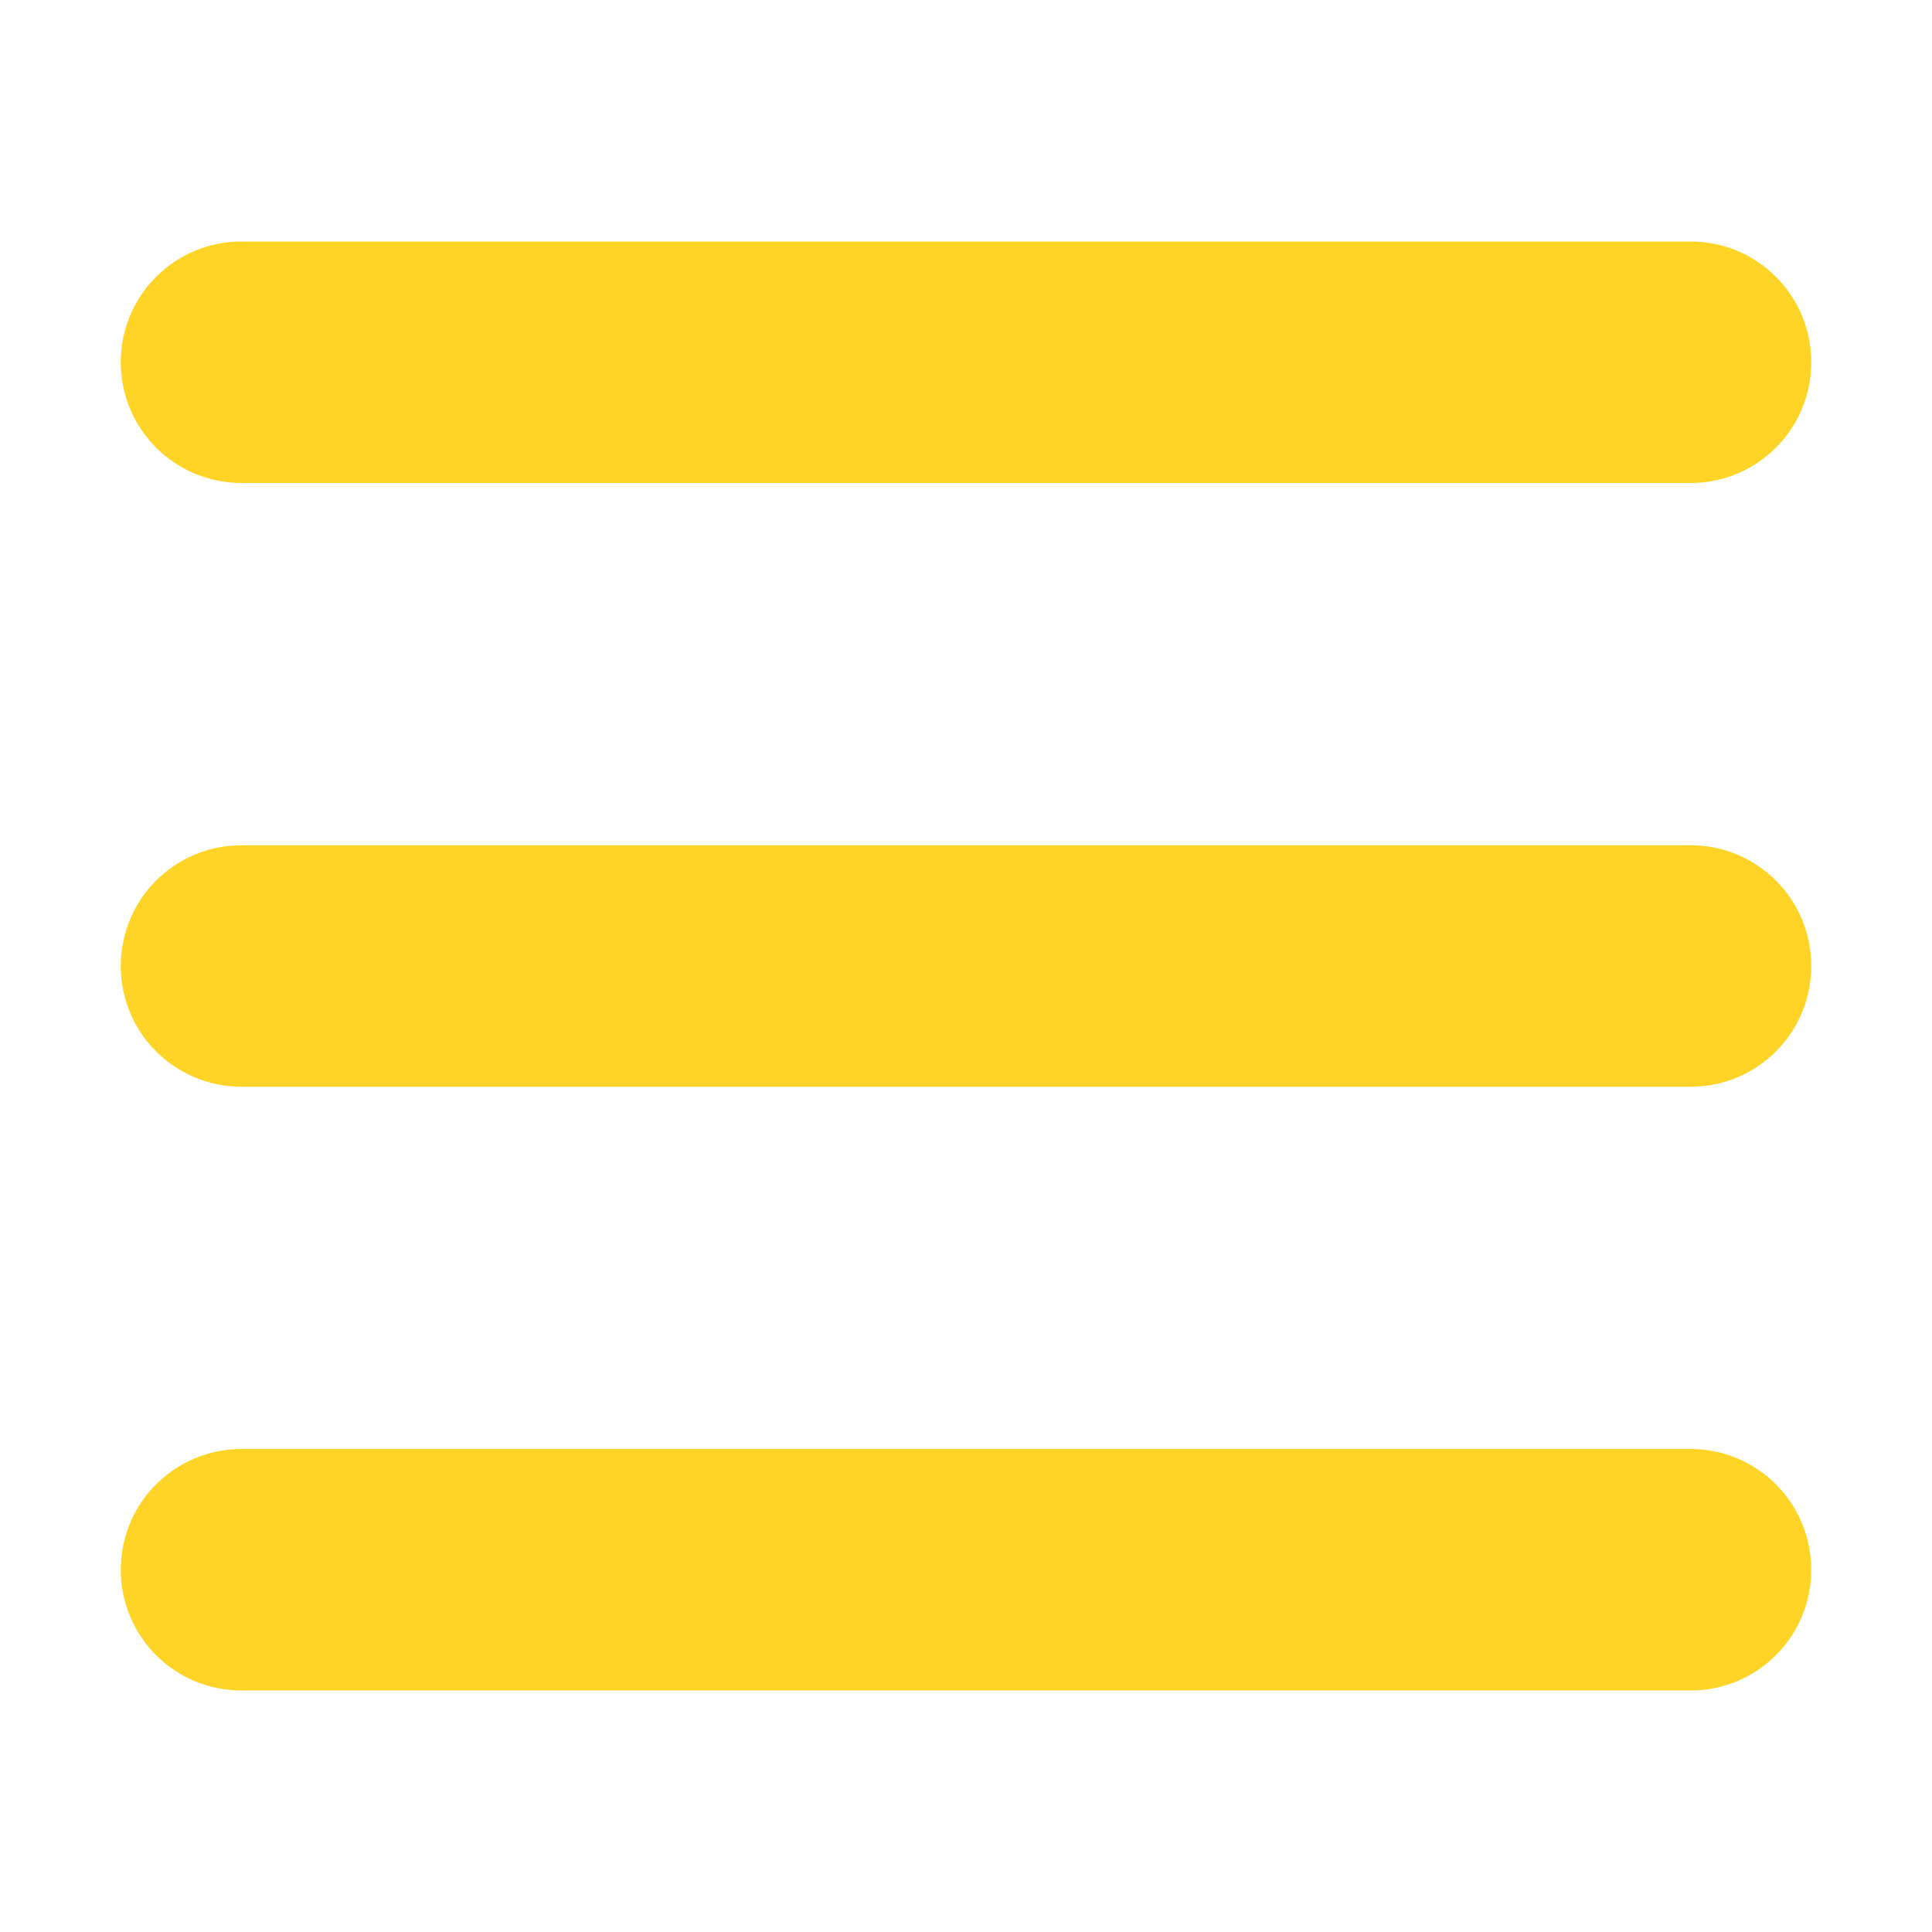
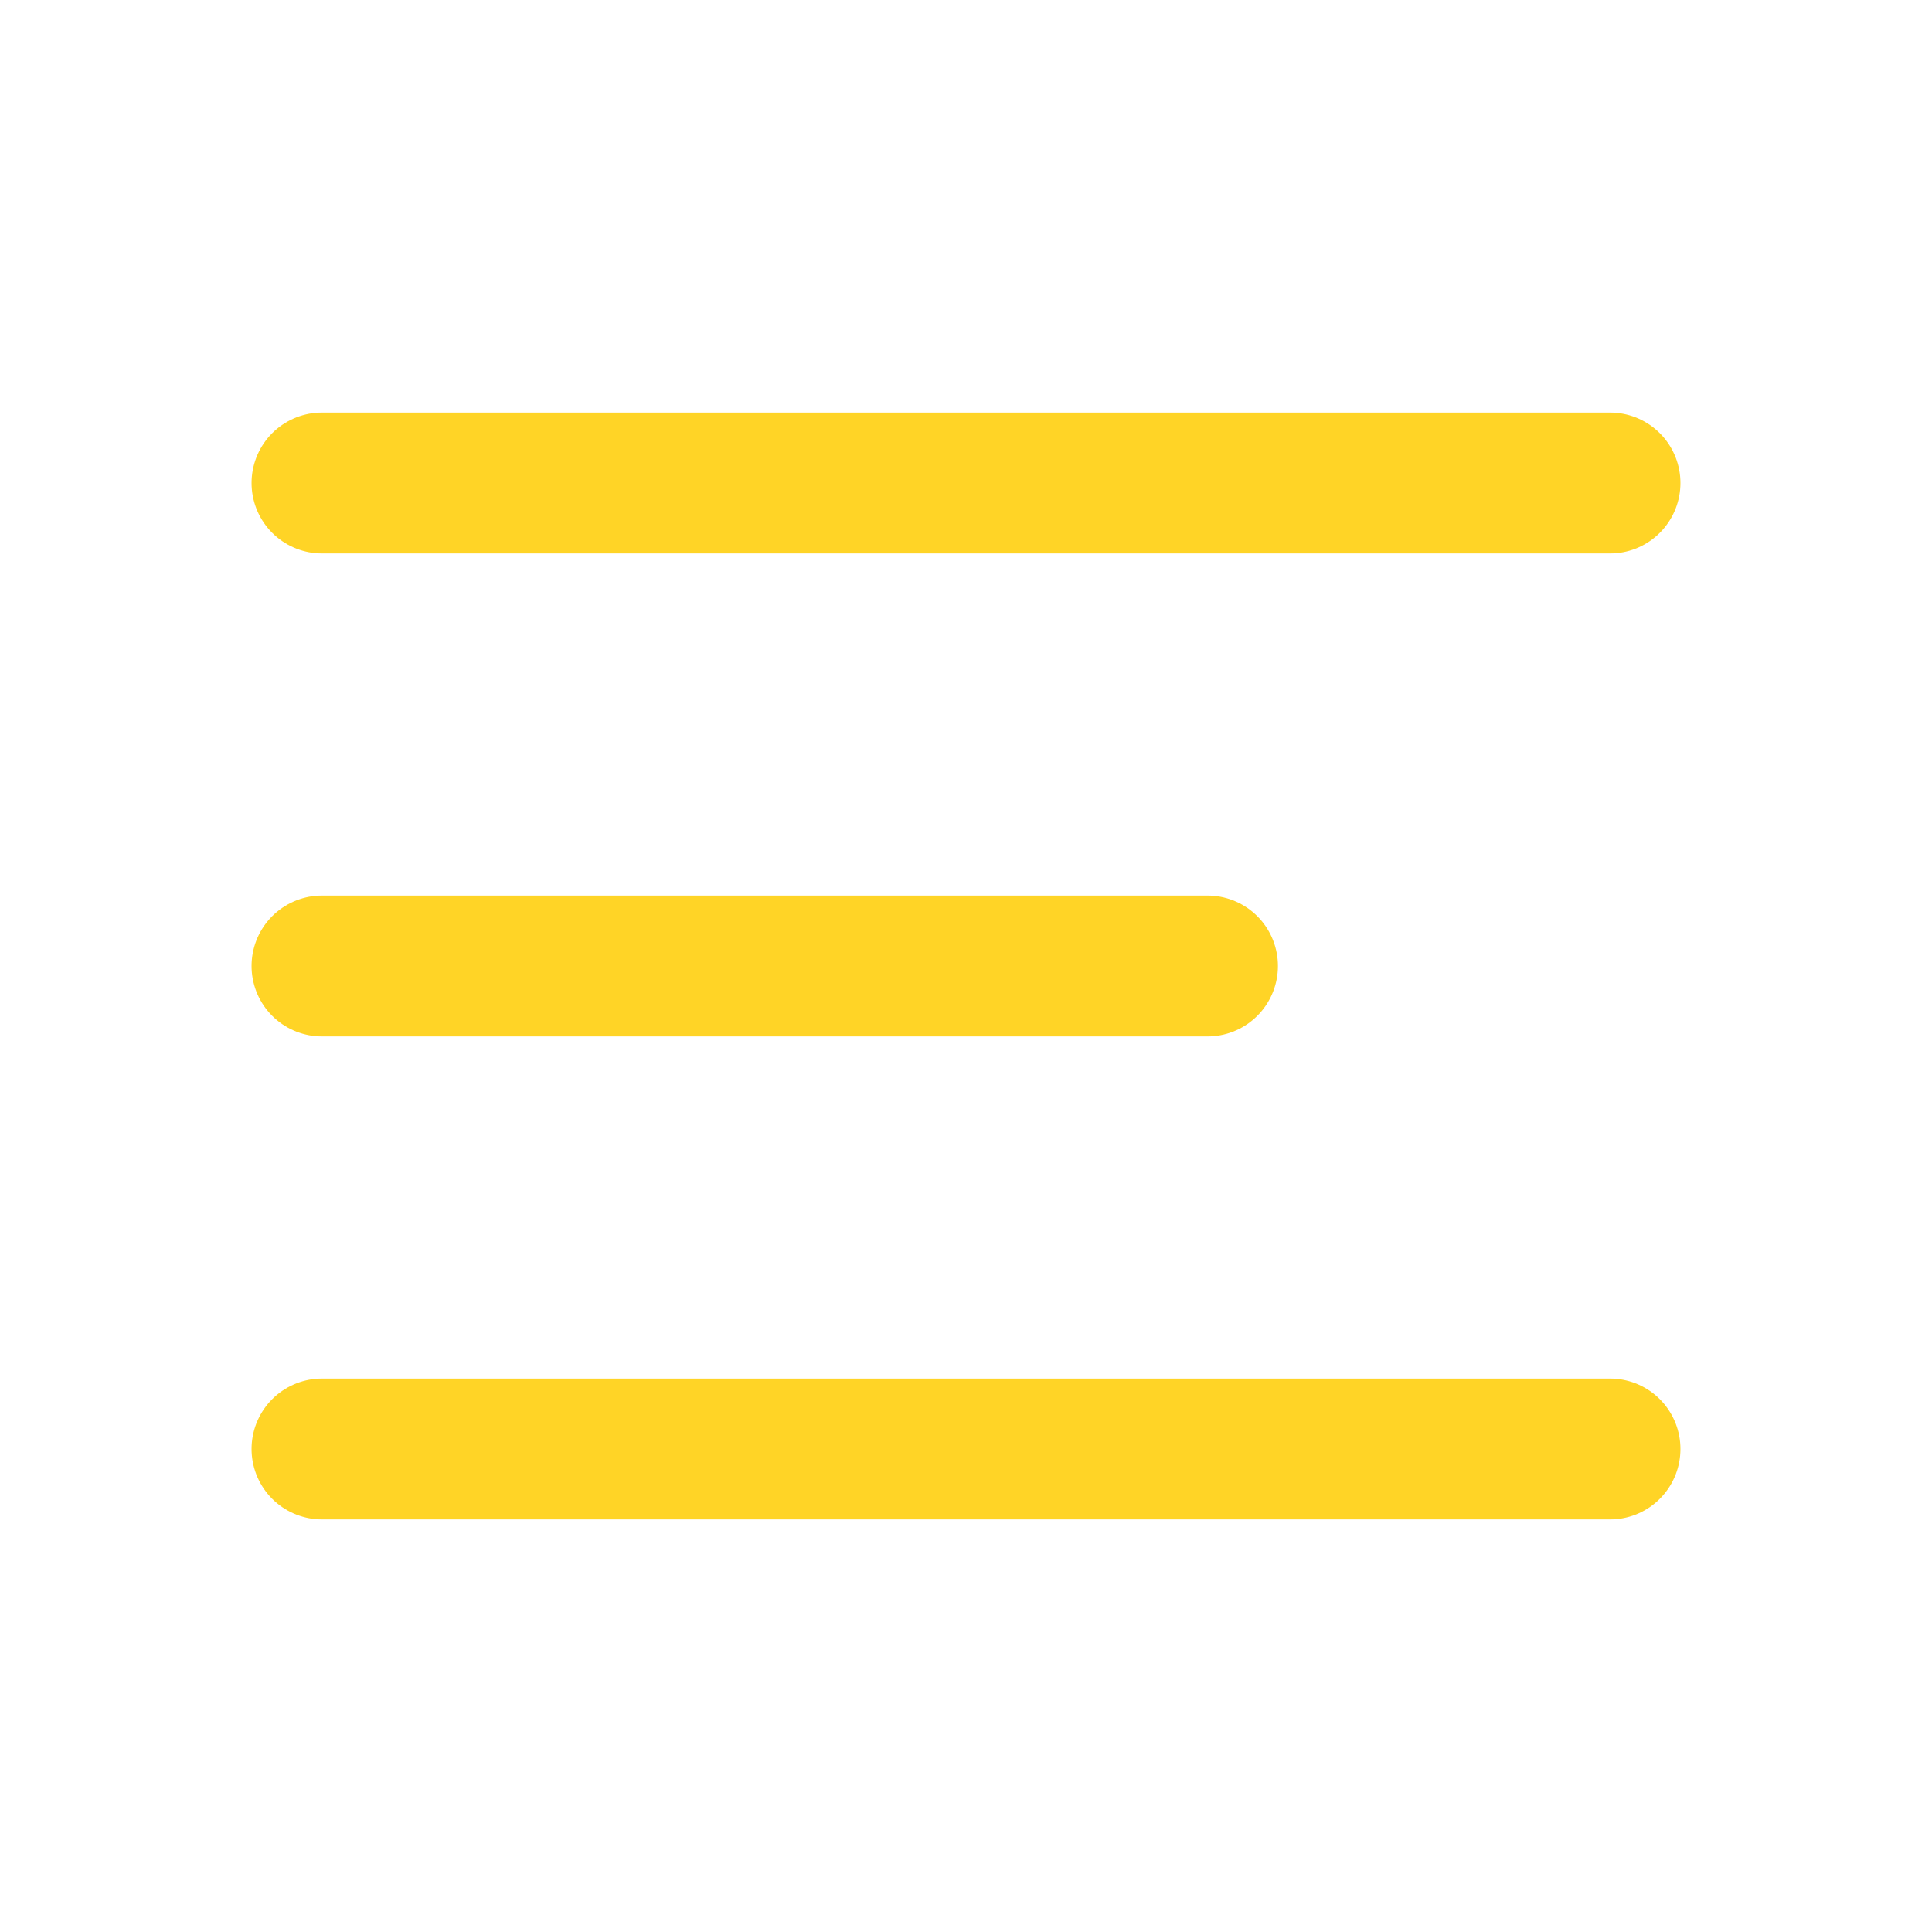
- <svg xmlns="http://www.w3.org/2000/svg" width="24" height="24" viewBox="0 0 448 512" fill="#FFD426">
-   <path d="M0 96C0 78.3 14.3 64 32 64l384 0c17.7 0 32 14.3 32 32s-14.3 32-32 32L32 128C14.3 128 0 113.7 0 96zM0 256c0-17.7 14.3-32 32-32l384 0c17.7 0 32 14.3 32 32s-14.3 32-32 32L32 288c-17.7 0-32-14.3-32-32zM448 416c0 17.7-14.3 32-32 32L32 448c-17.7 0-32-14.3-32-32s14.3-32 32-32l384 0c17.7 0 32 14.3 32 32z" />
+ <svg xmlns="http://www.w3.org/2000/svg" width="24" height="24" viewBox="0 0 24 24" fill="none" stroke="#FFD426" stroke-width="1.75" stroke-linecap="round" stroke-linejoin="round">
+   <path d="M4 6h16M4 12h11M4 18h16" />
</svg>
